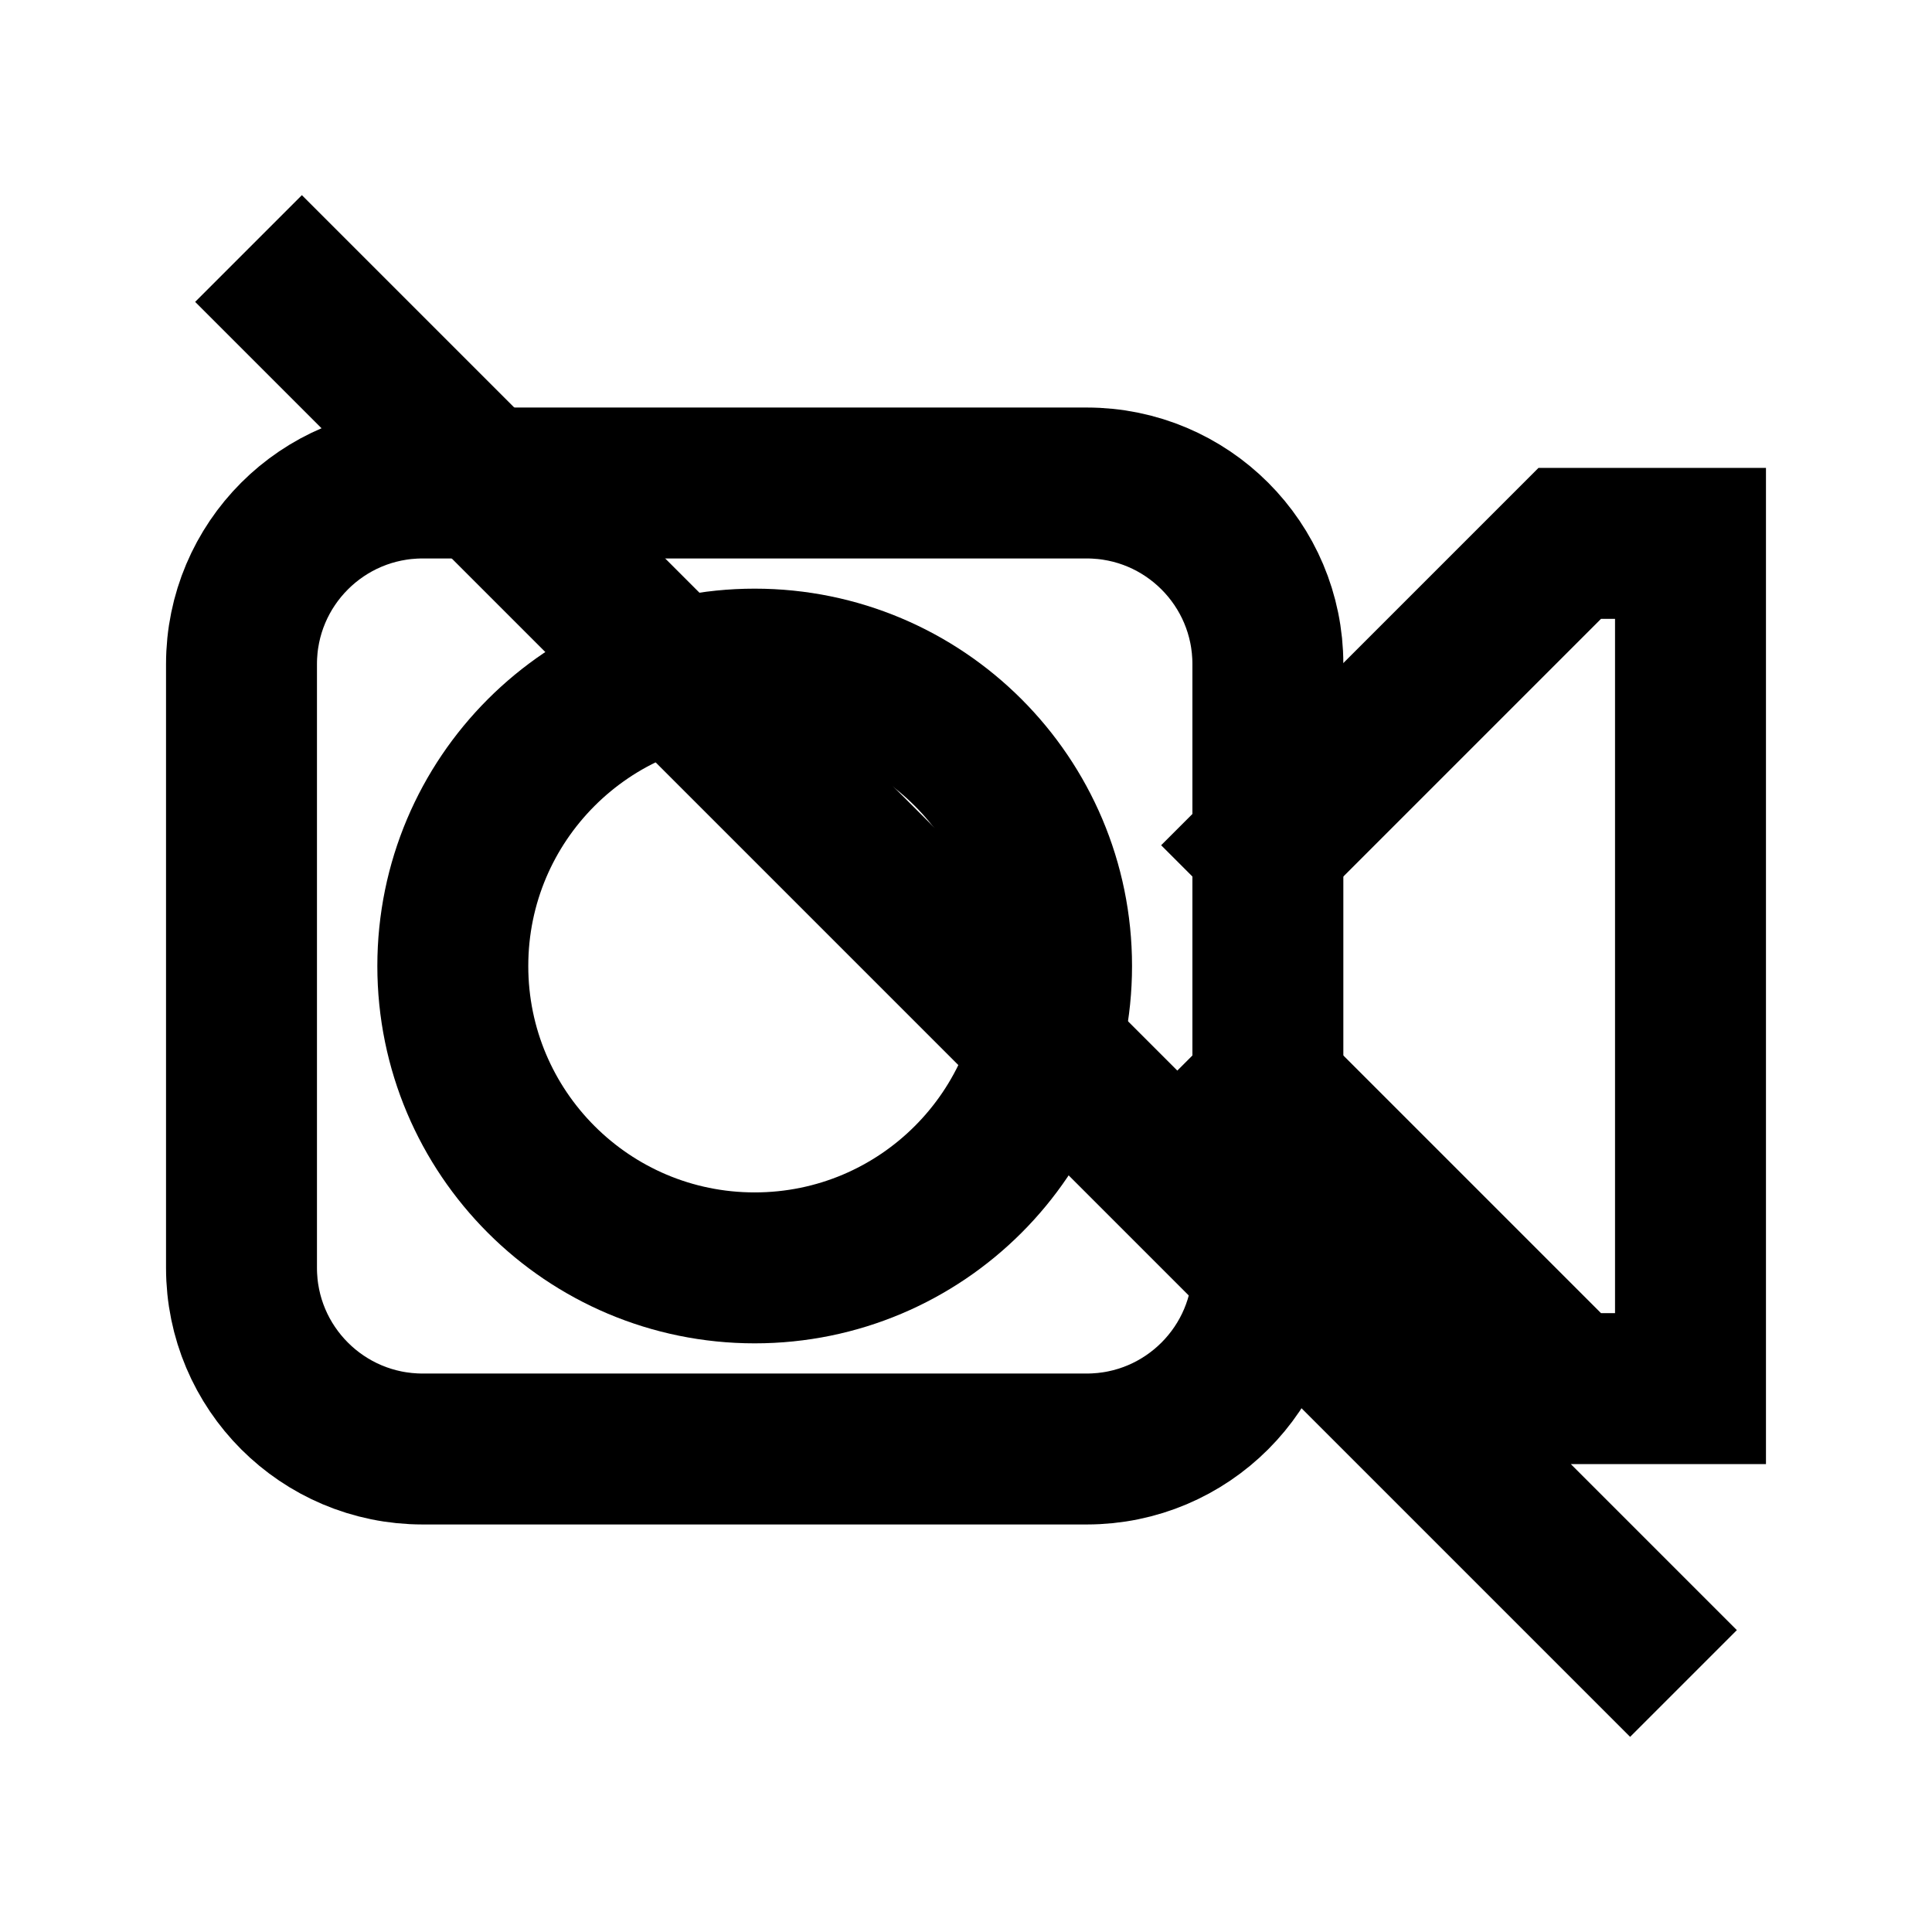
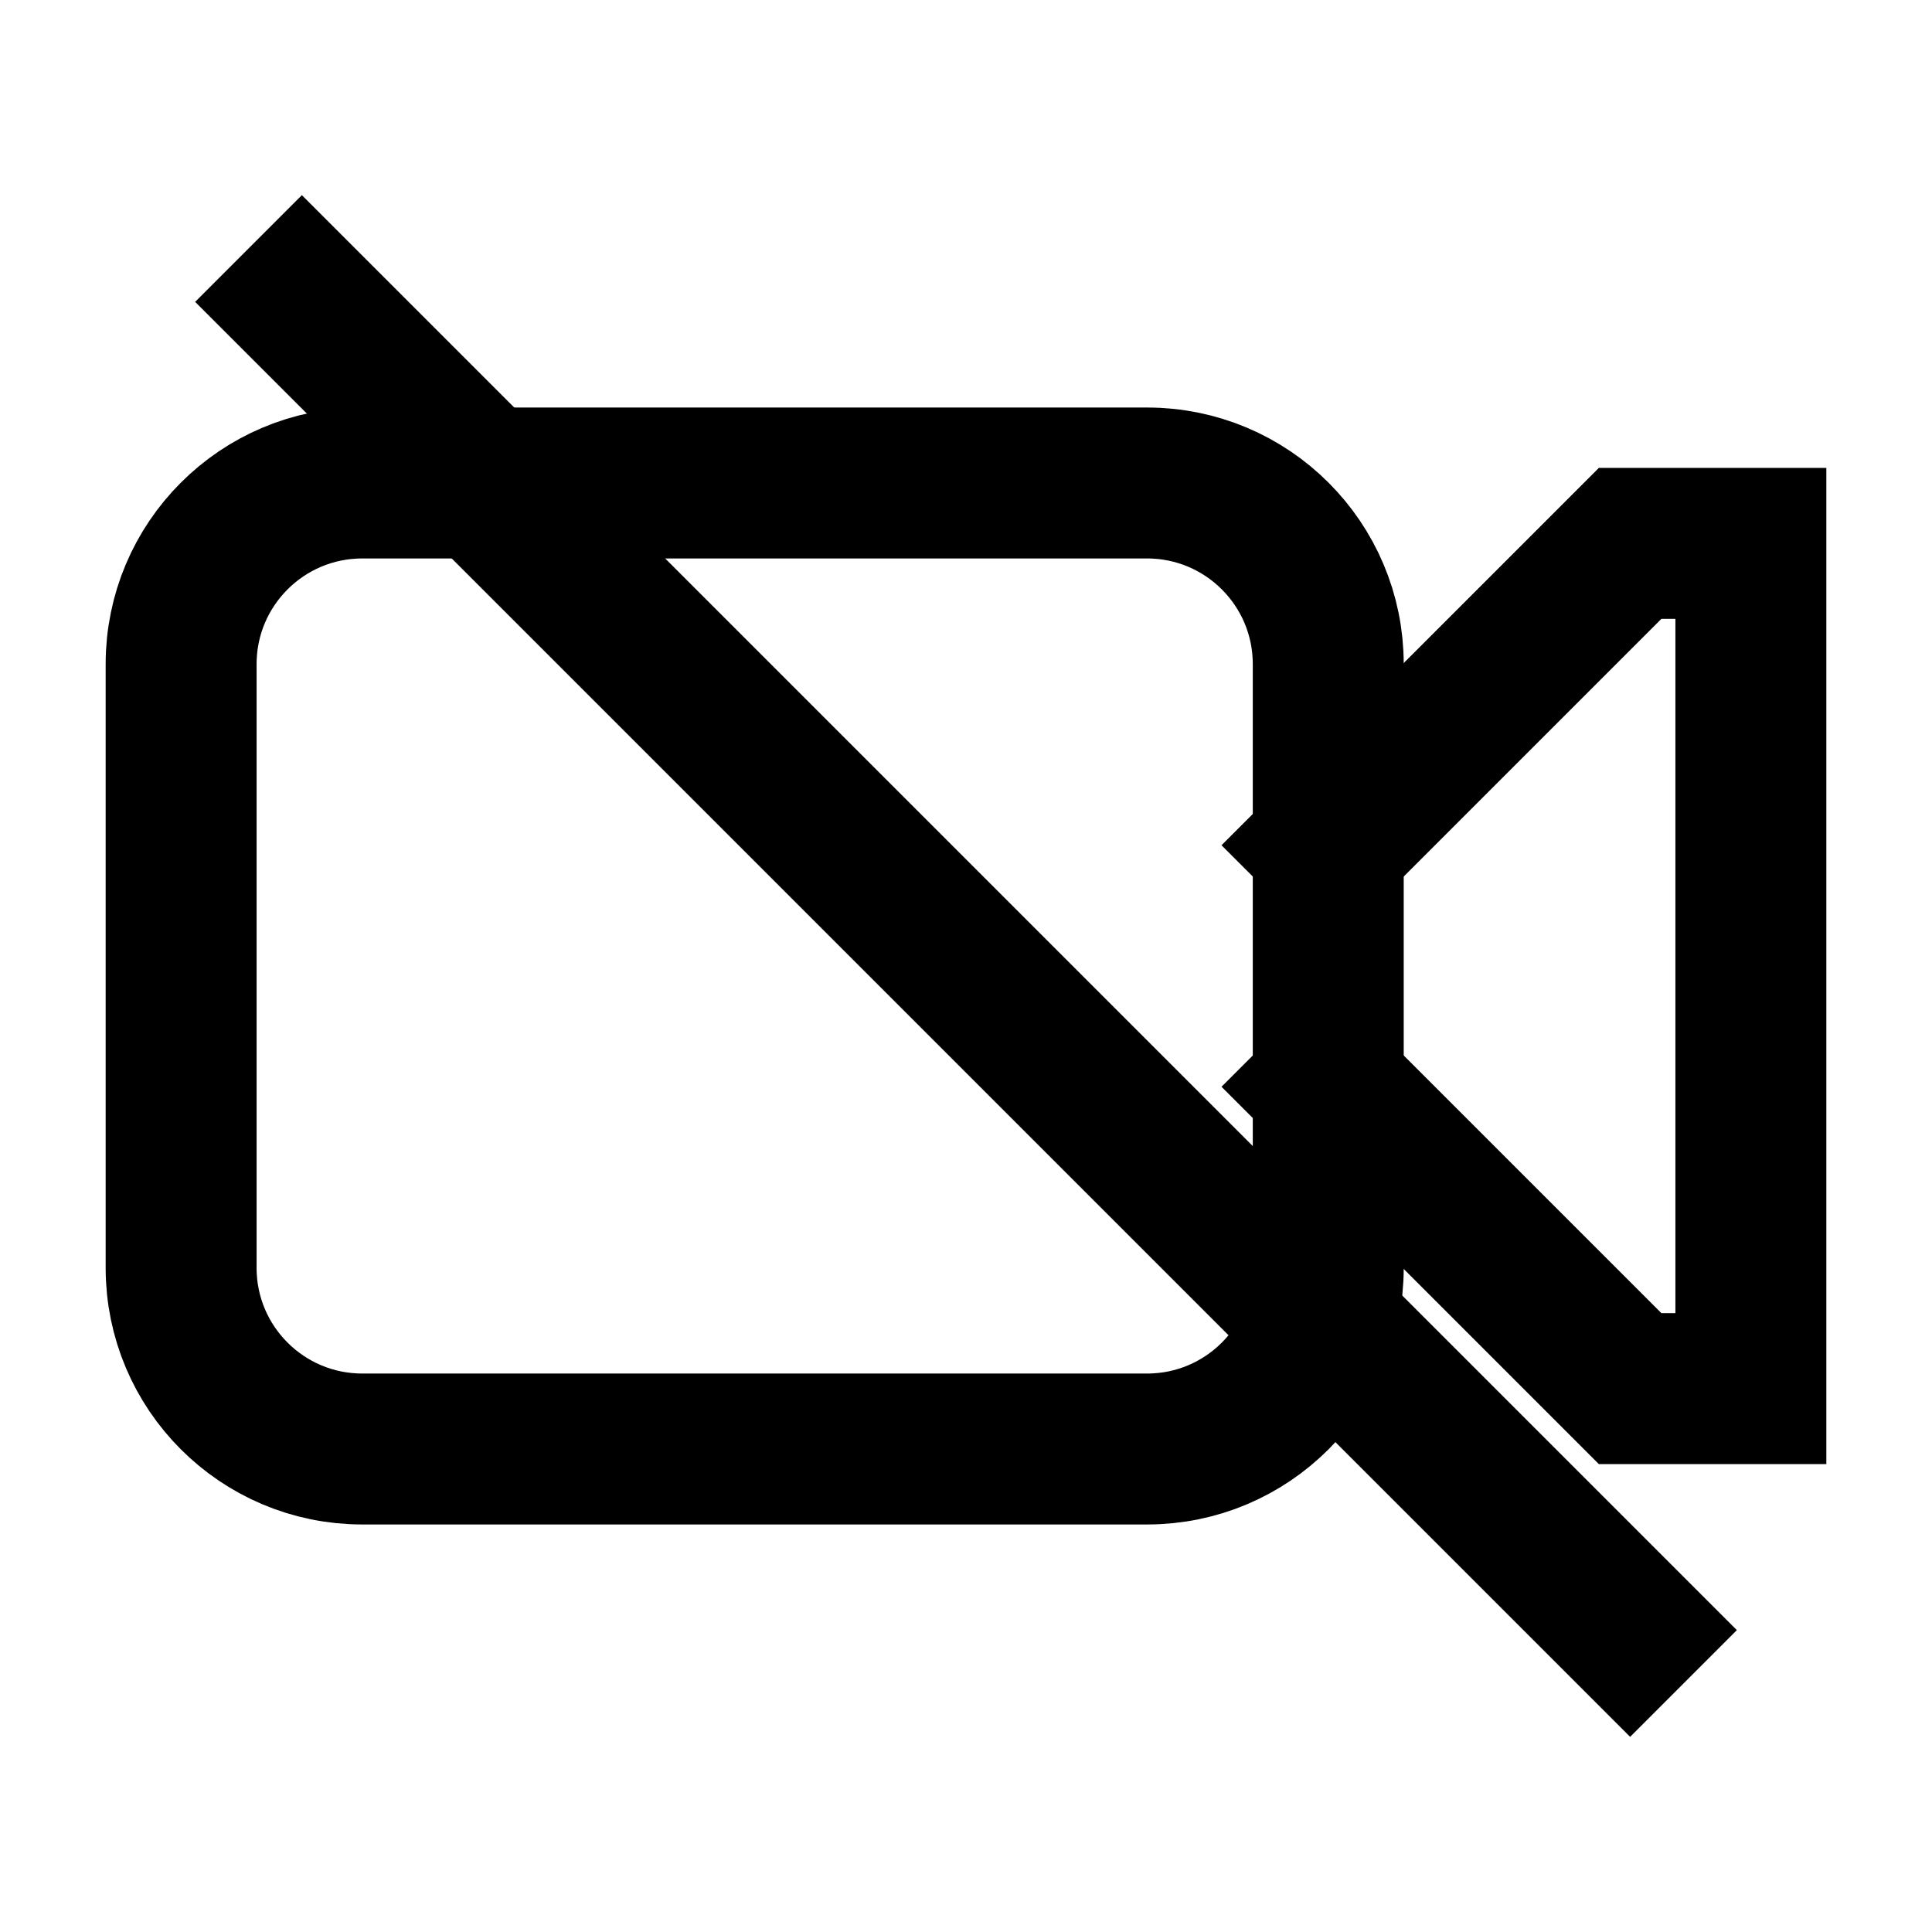
<svg xmlns="http://www.w3.org/2000/svg" viewBox="0 0 16 16" fill="none" stroke="currentColor" stroke-width="1.25" stroke-linecap="square" stroke-linejoin="miter">
-   <rect x="2" y="4" width="8.5" height="8" rx="1.5" />
-   <circle cx="6.25" cy="8" r="2.5" />
-   <path d="M10.5 7 13 4.5h1v7h-1L10.5 9M2.5 2.5l11 11" />
+   <rect x="1.5" y="4" width="9.5" height="8" rx="1.5" />
+   <path d="M11 7l2.5-2.5h1v7h-1L11 9M2.5 2.5l11 11" />
</svg>
